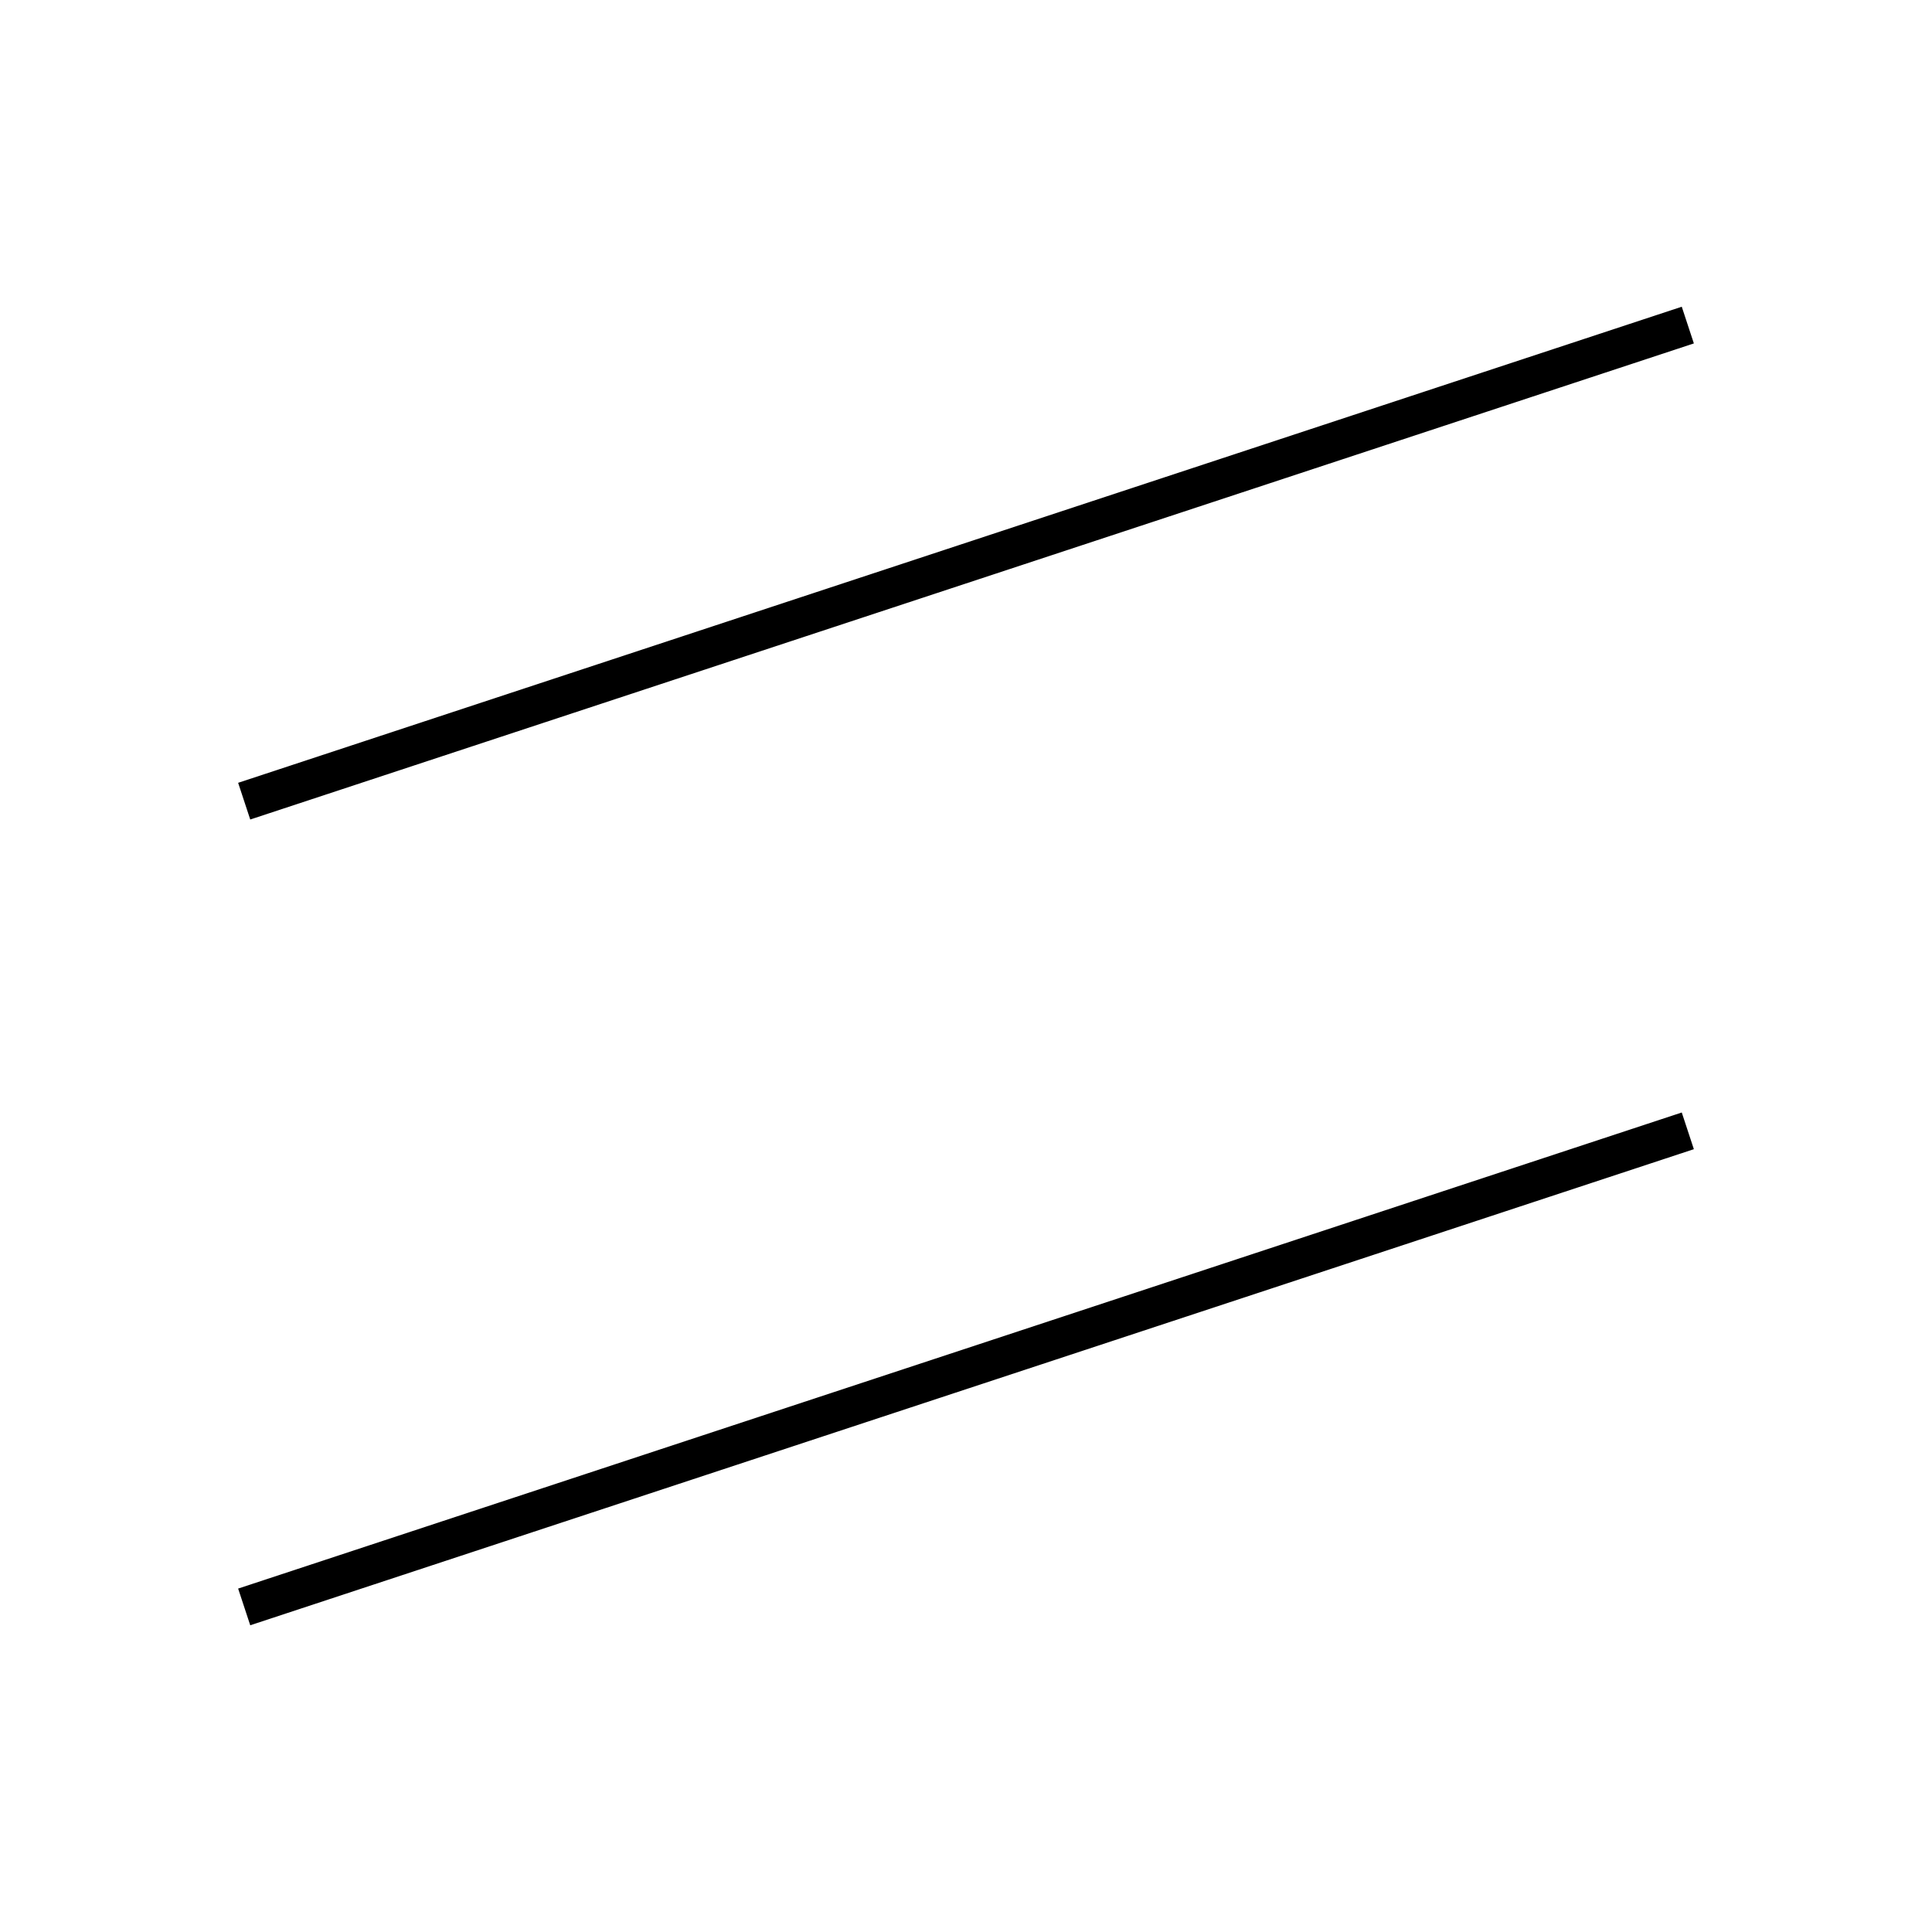
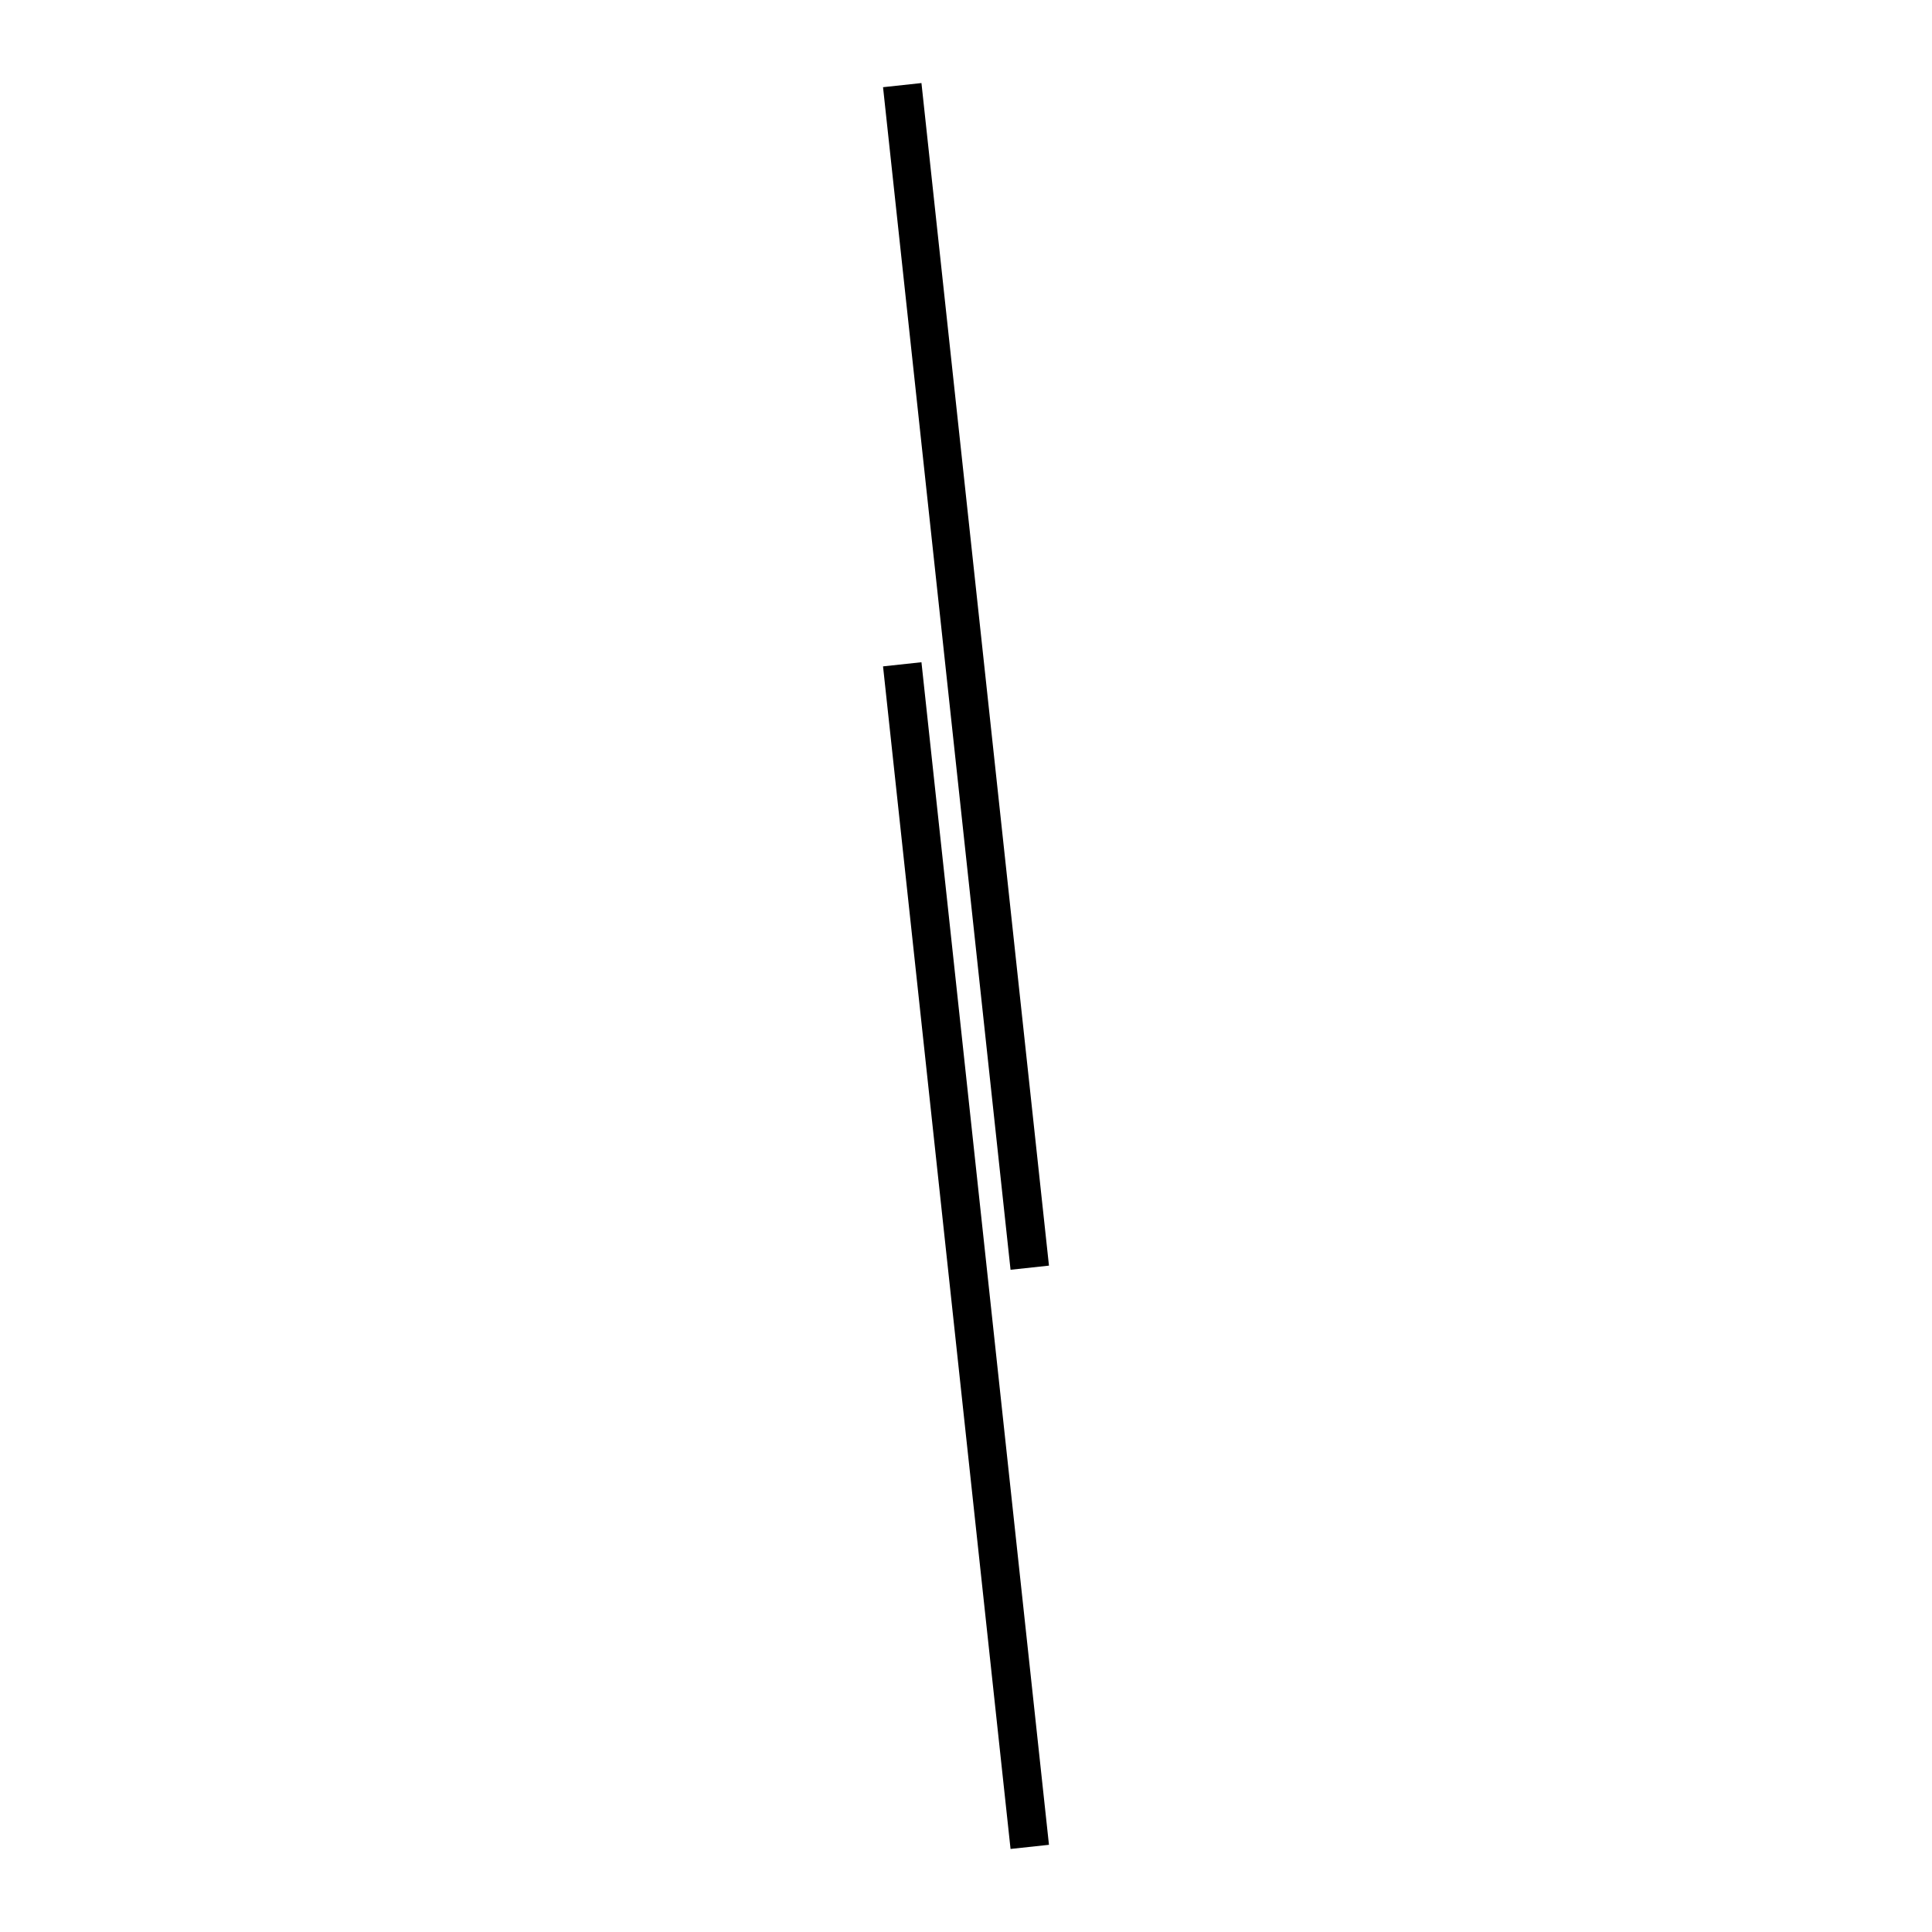
<svg xmlns="http://www.w3.org/2000/svg" height="100" width="100">
-   <line x1="87.361" y1="58.532" x2="12.639" y2="83.174" stroke-width="2" stroke="black" />
-   <line x1="87.361" y1="16.826" x2="12.639" y2="41.468" stroke-width="2" stroke="black" />
+   <line x1="46.7" y1="34.384" x2="53.3" y2="95.594" stroke-width="2" stroke="black" />
+   <line x1="46.7" y1="4.406" x2="53.3" y2="65.616" stroke-width="2" stroke="black" />
</svg>
